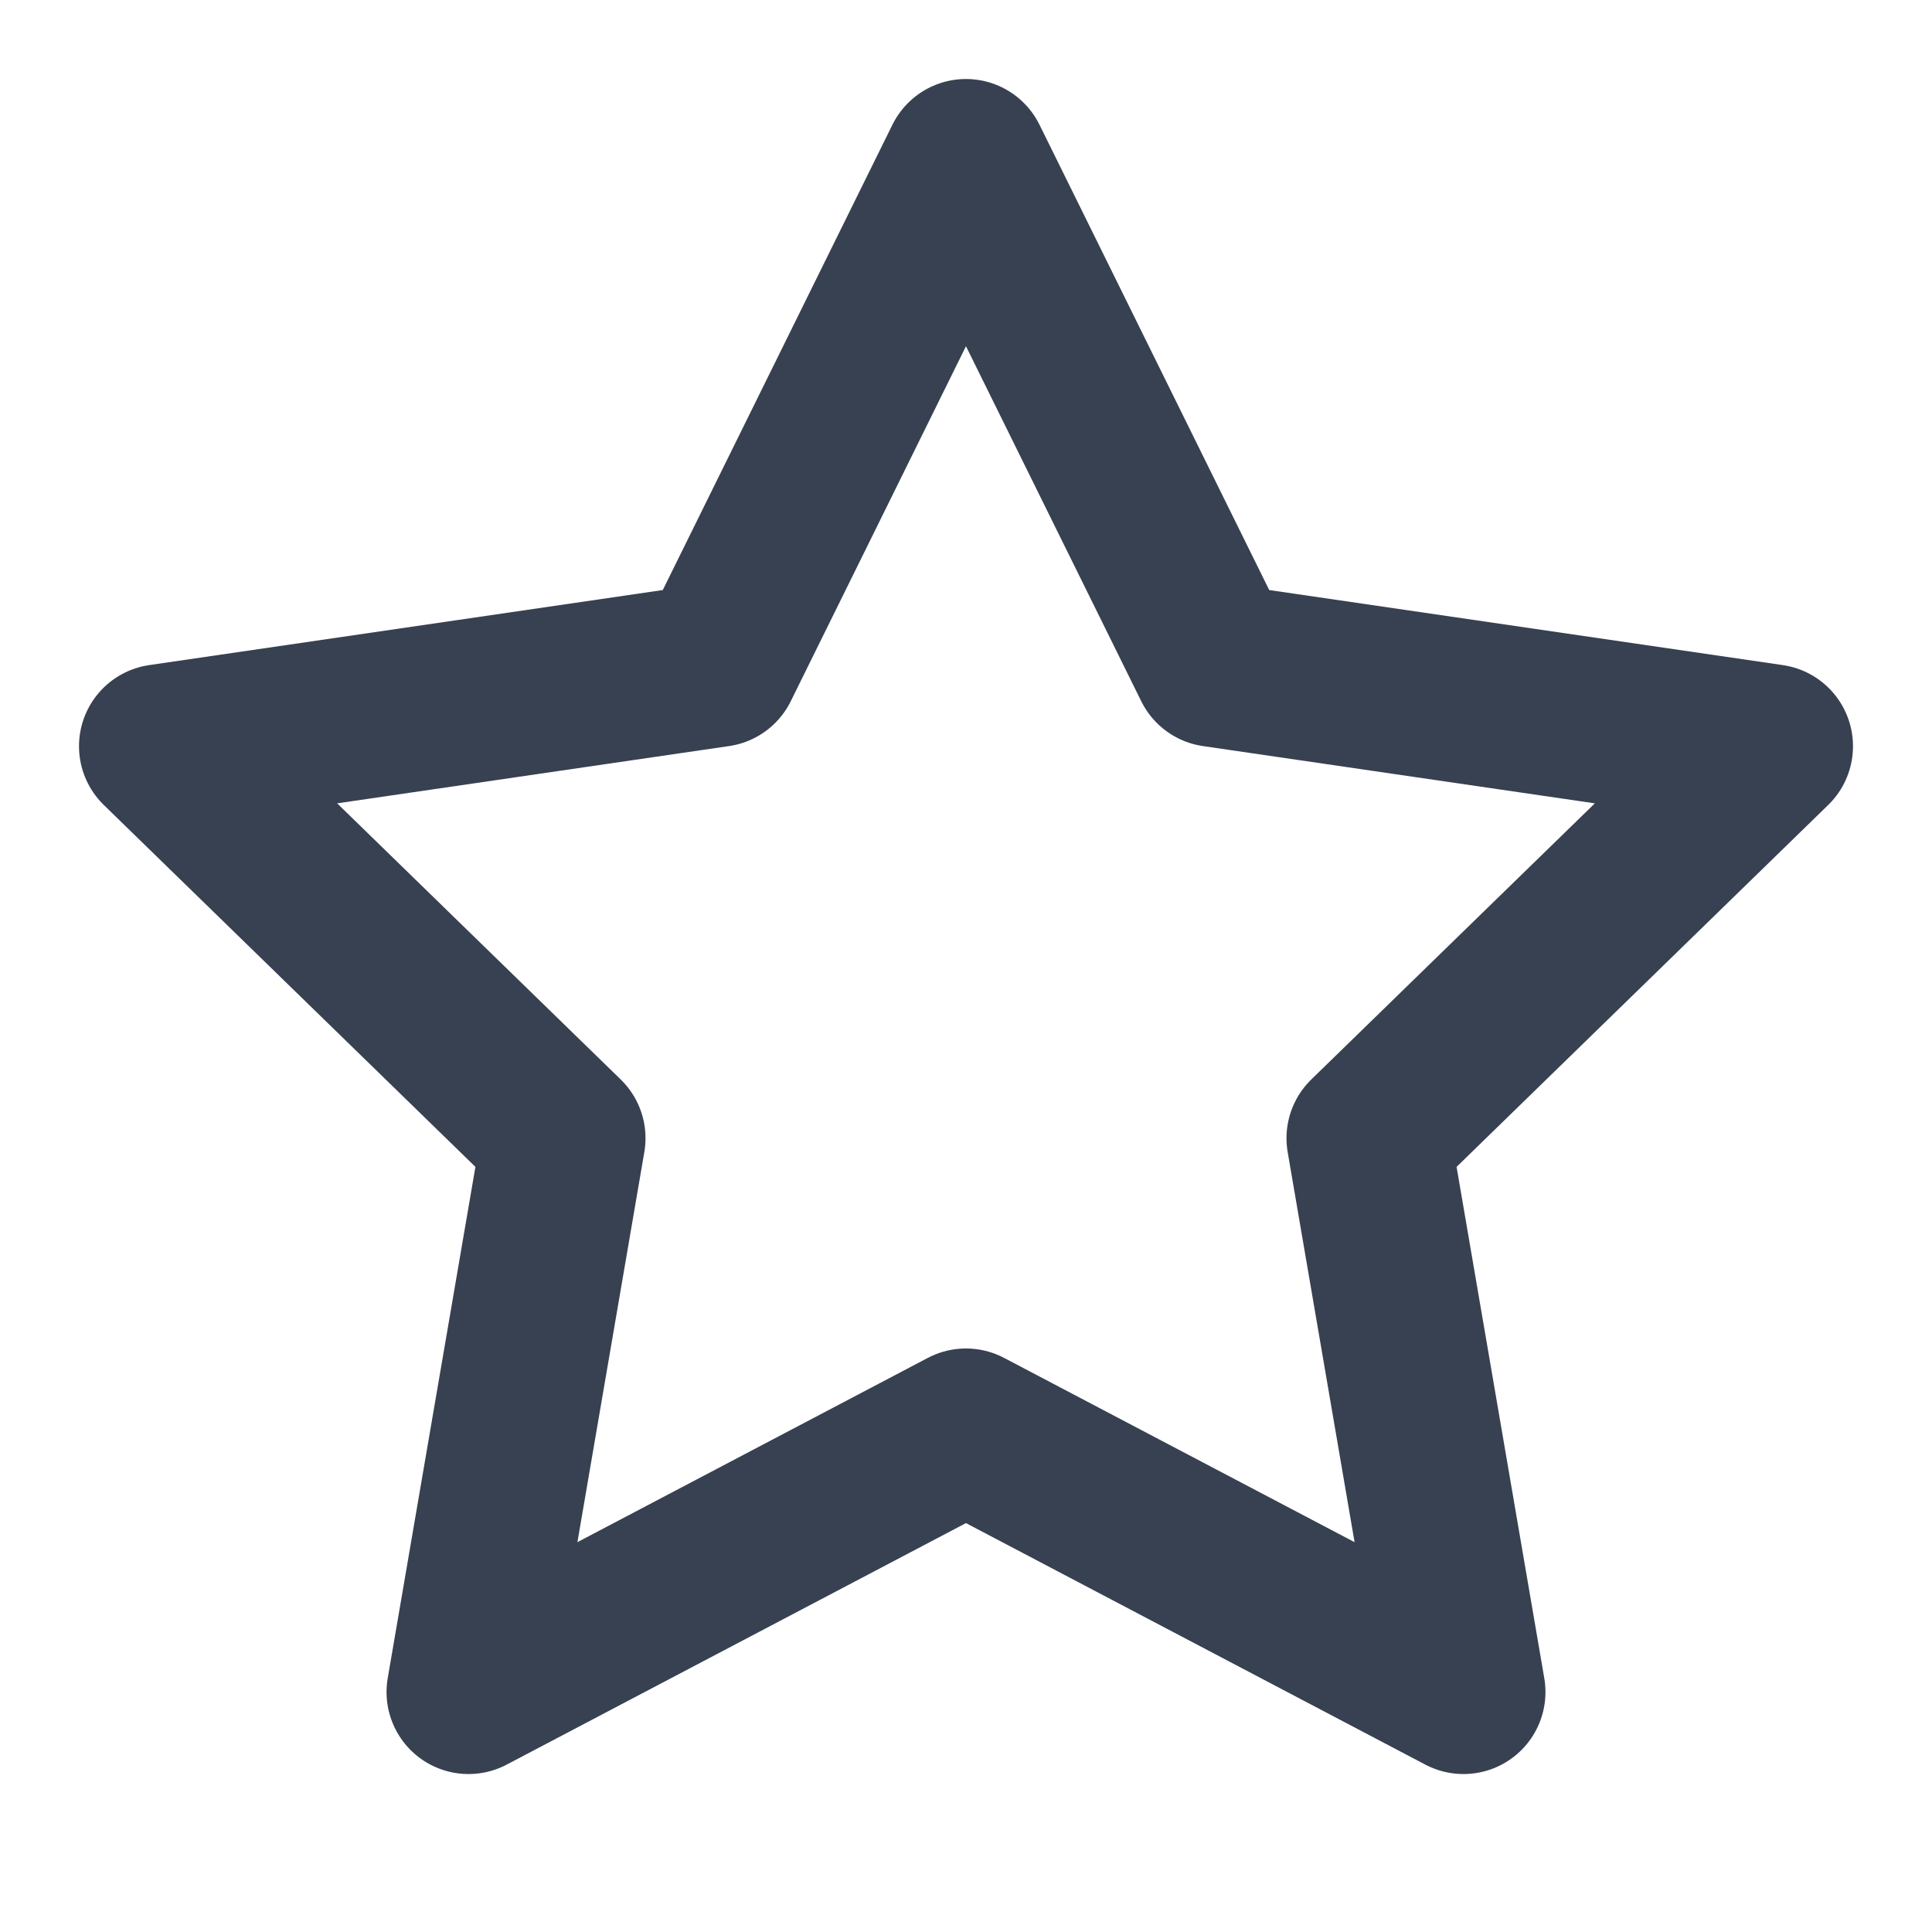
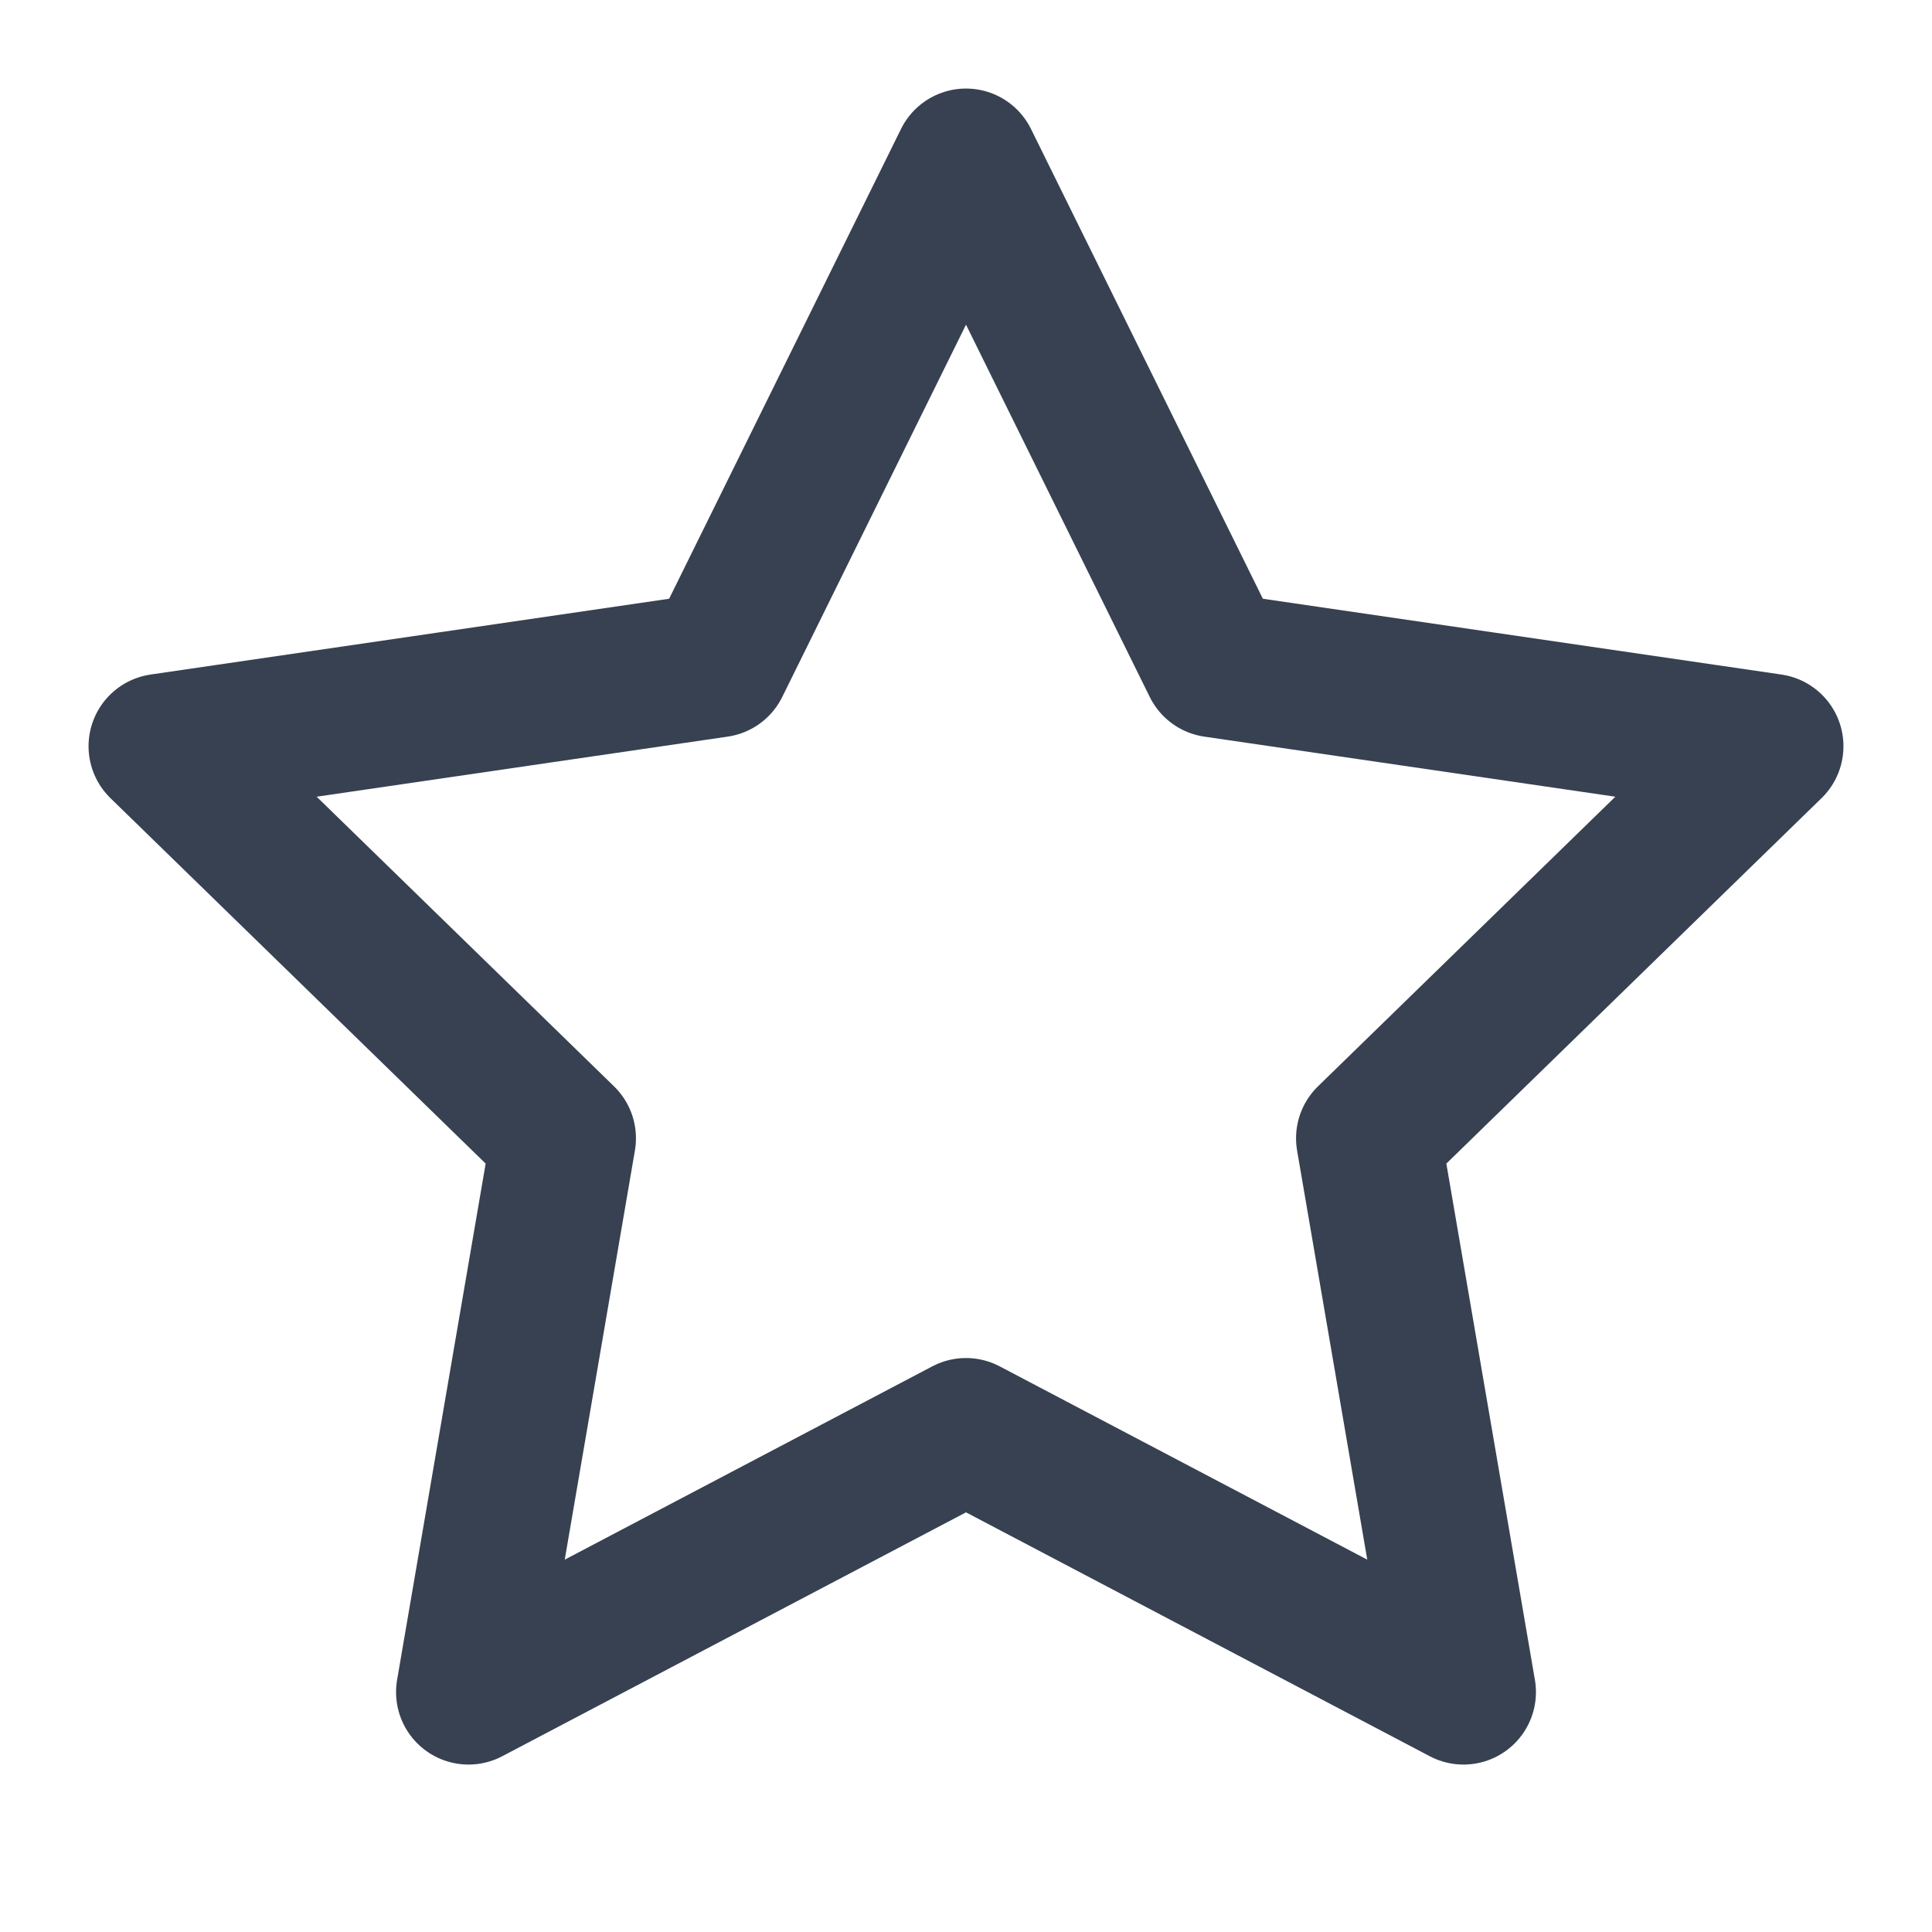
- <svg xmlns="http://www.w3.org/2000/svg" preserveAspectRatio="none" overflow="visible" style="display: block;" width="20.725" height="20.725" viewBox="0 0 20.725 20.725" fill="none">
-   <g id="ic star">
-     <path id="Vector" d="M10.362 1.727L13.031 7.133L18.998 8.005L14.68 12.21L15.699 18.151L10.362 15.345L5.026 18.151L6.045 12.21L1.727 8.005L7.694 7.133L10.362 1.727Z" stroke-width="1.759" stroke-linecap="round" stroke-linejoin="round" stroke="#374151" />
-   </g>
+ <svg xmlns="http://www.w3.org/2000/svg" width="24" height="24" viewBox="0 0 24 24" fill="none">
+   <path d="M12 2L15.09 8.26L22 9.27L17 14.14L18.18 21.02L12 17.77L5.82 21.02L7 14.14L2 9.27L8.91 8.26L12 2Z" stroke="#374151" stroke-width="1.8" stroke-linecap="round" stroke-linejoin="round" />
</svg>
